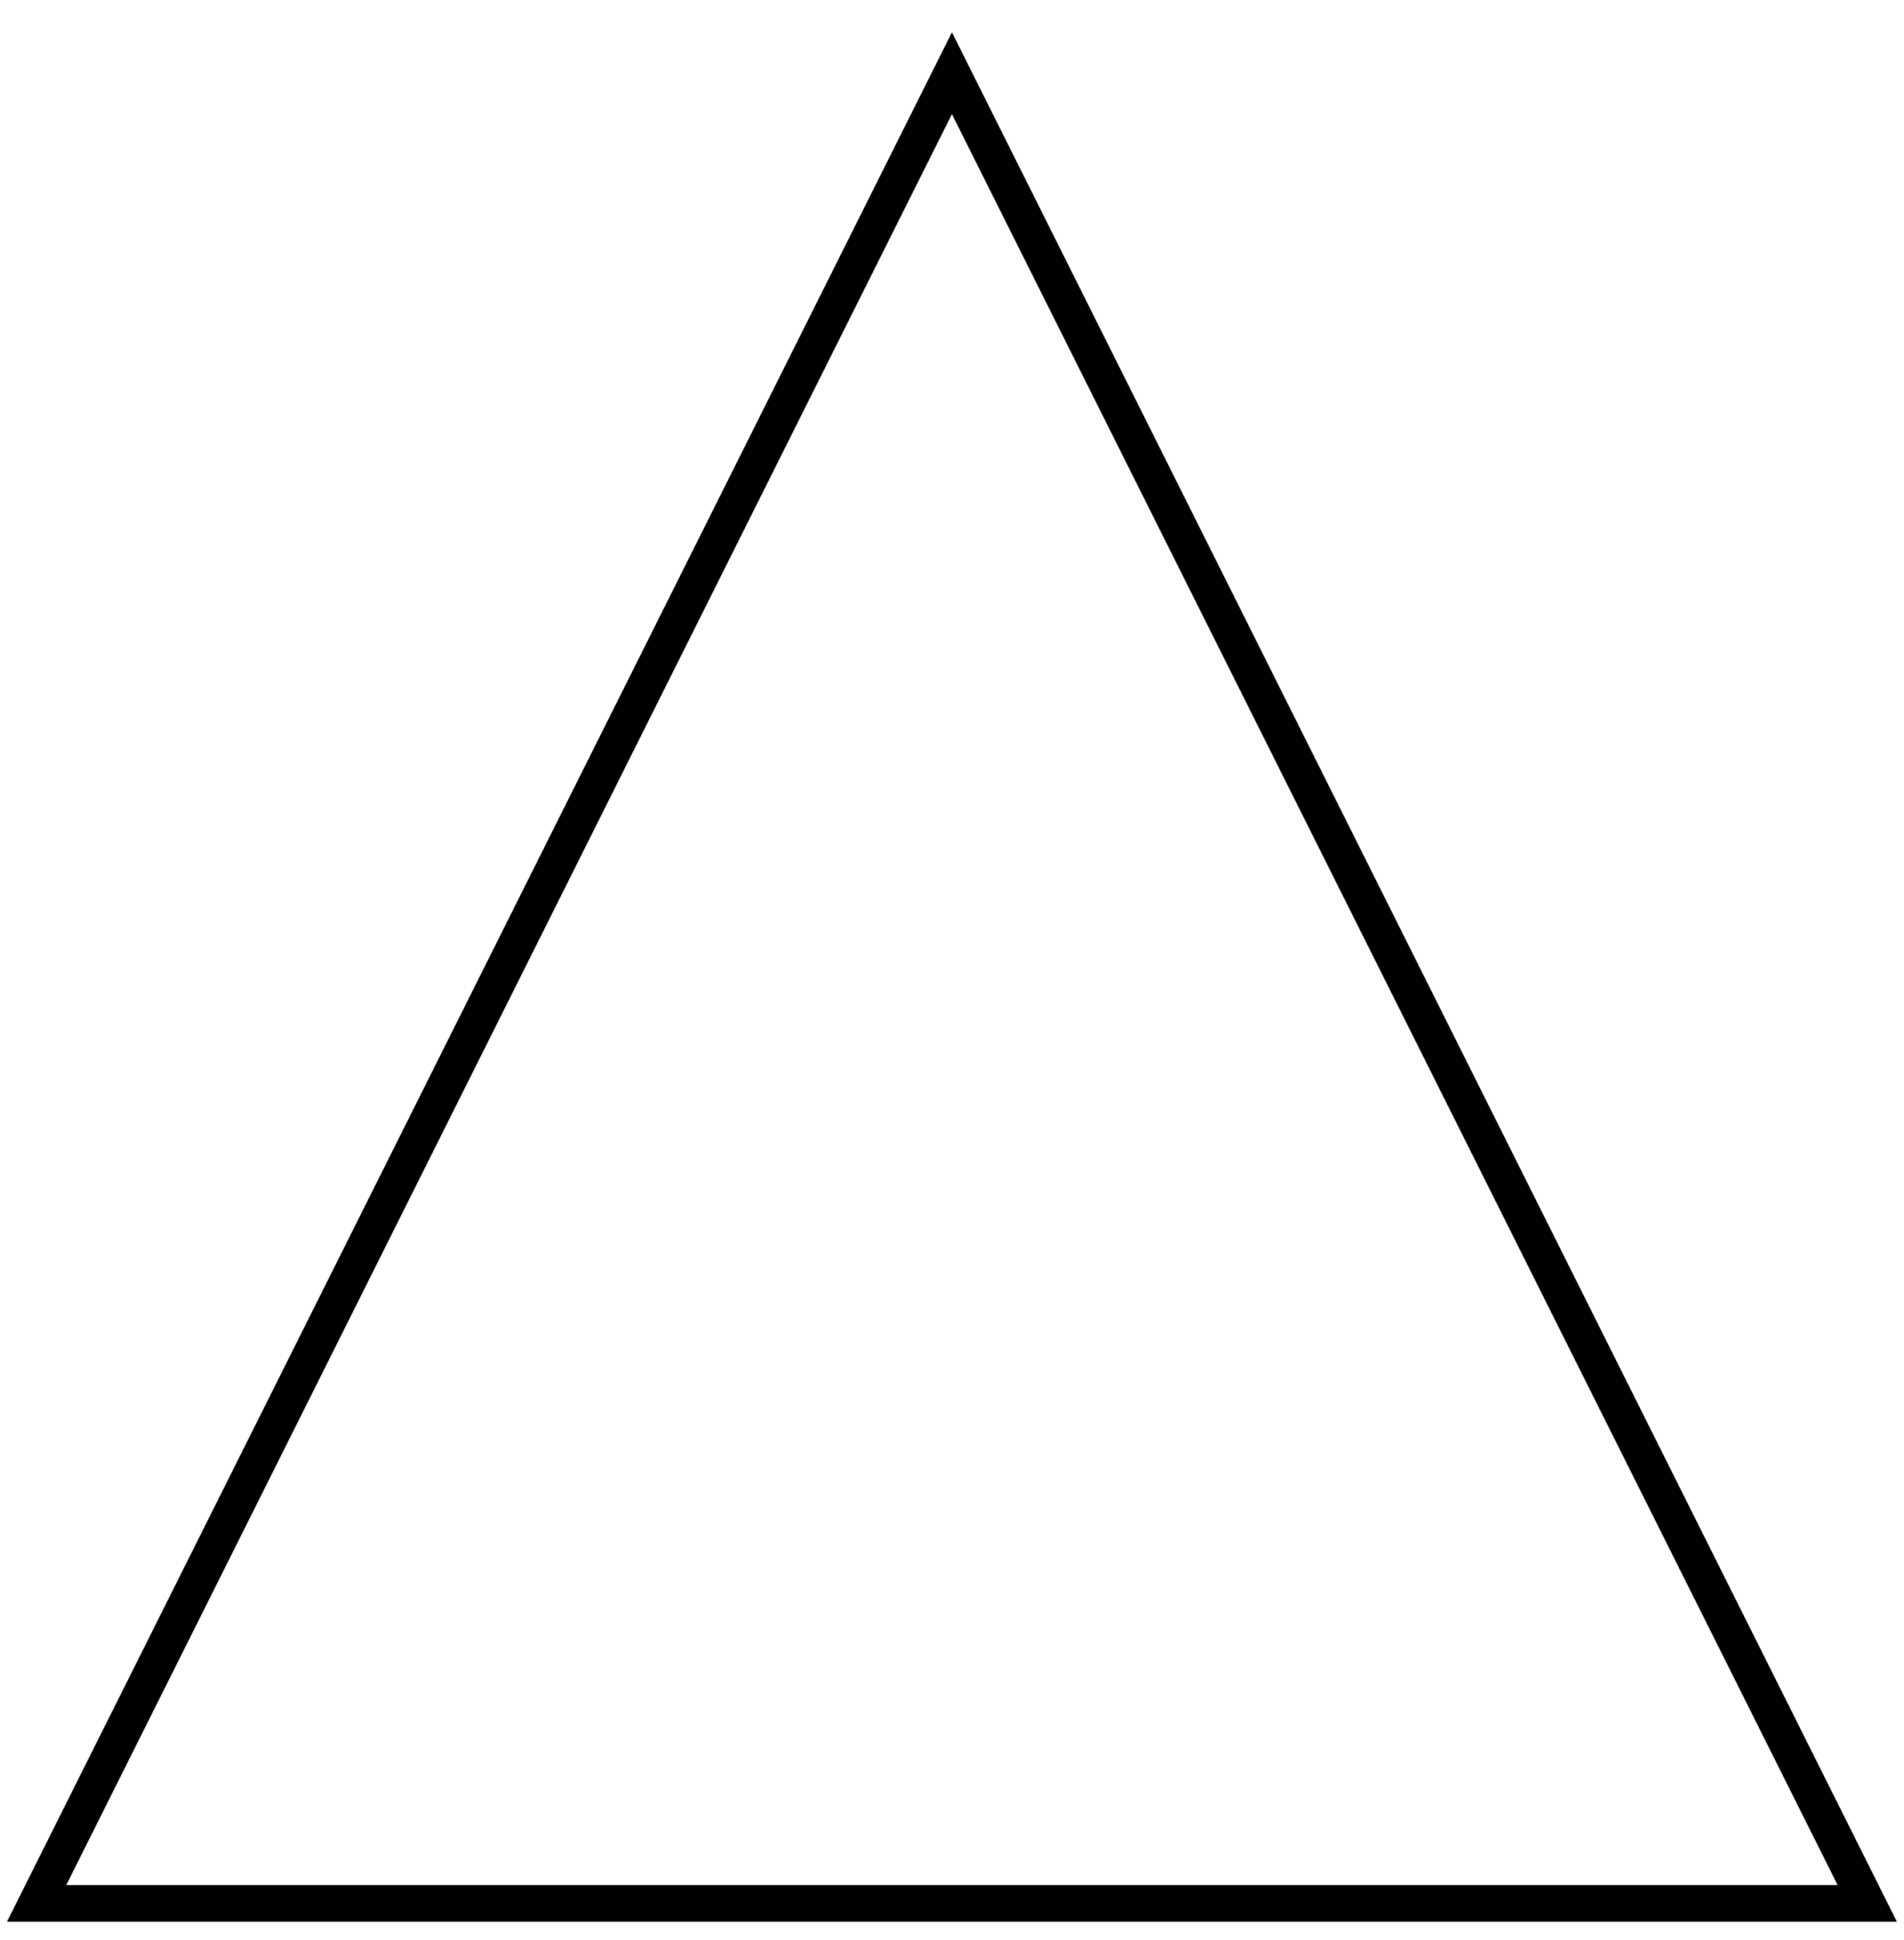
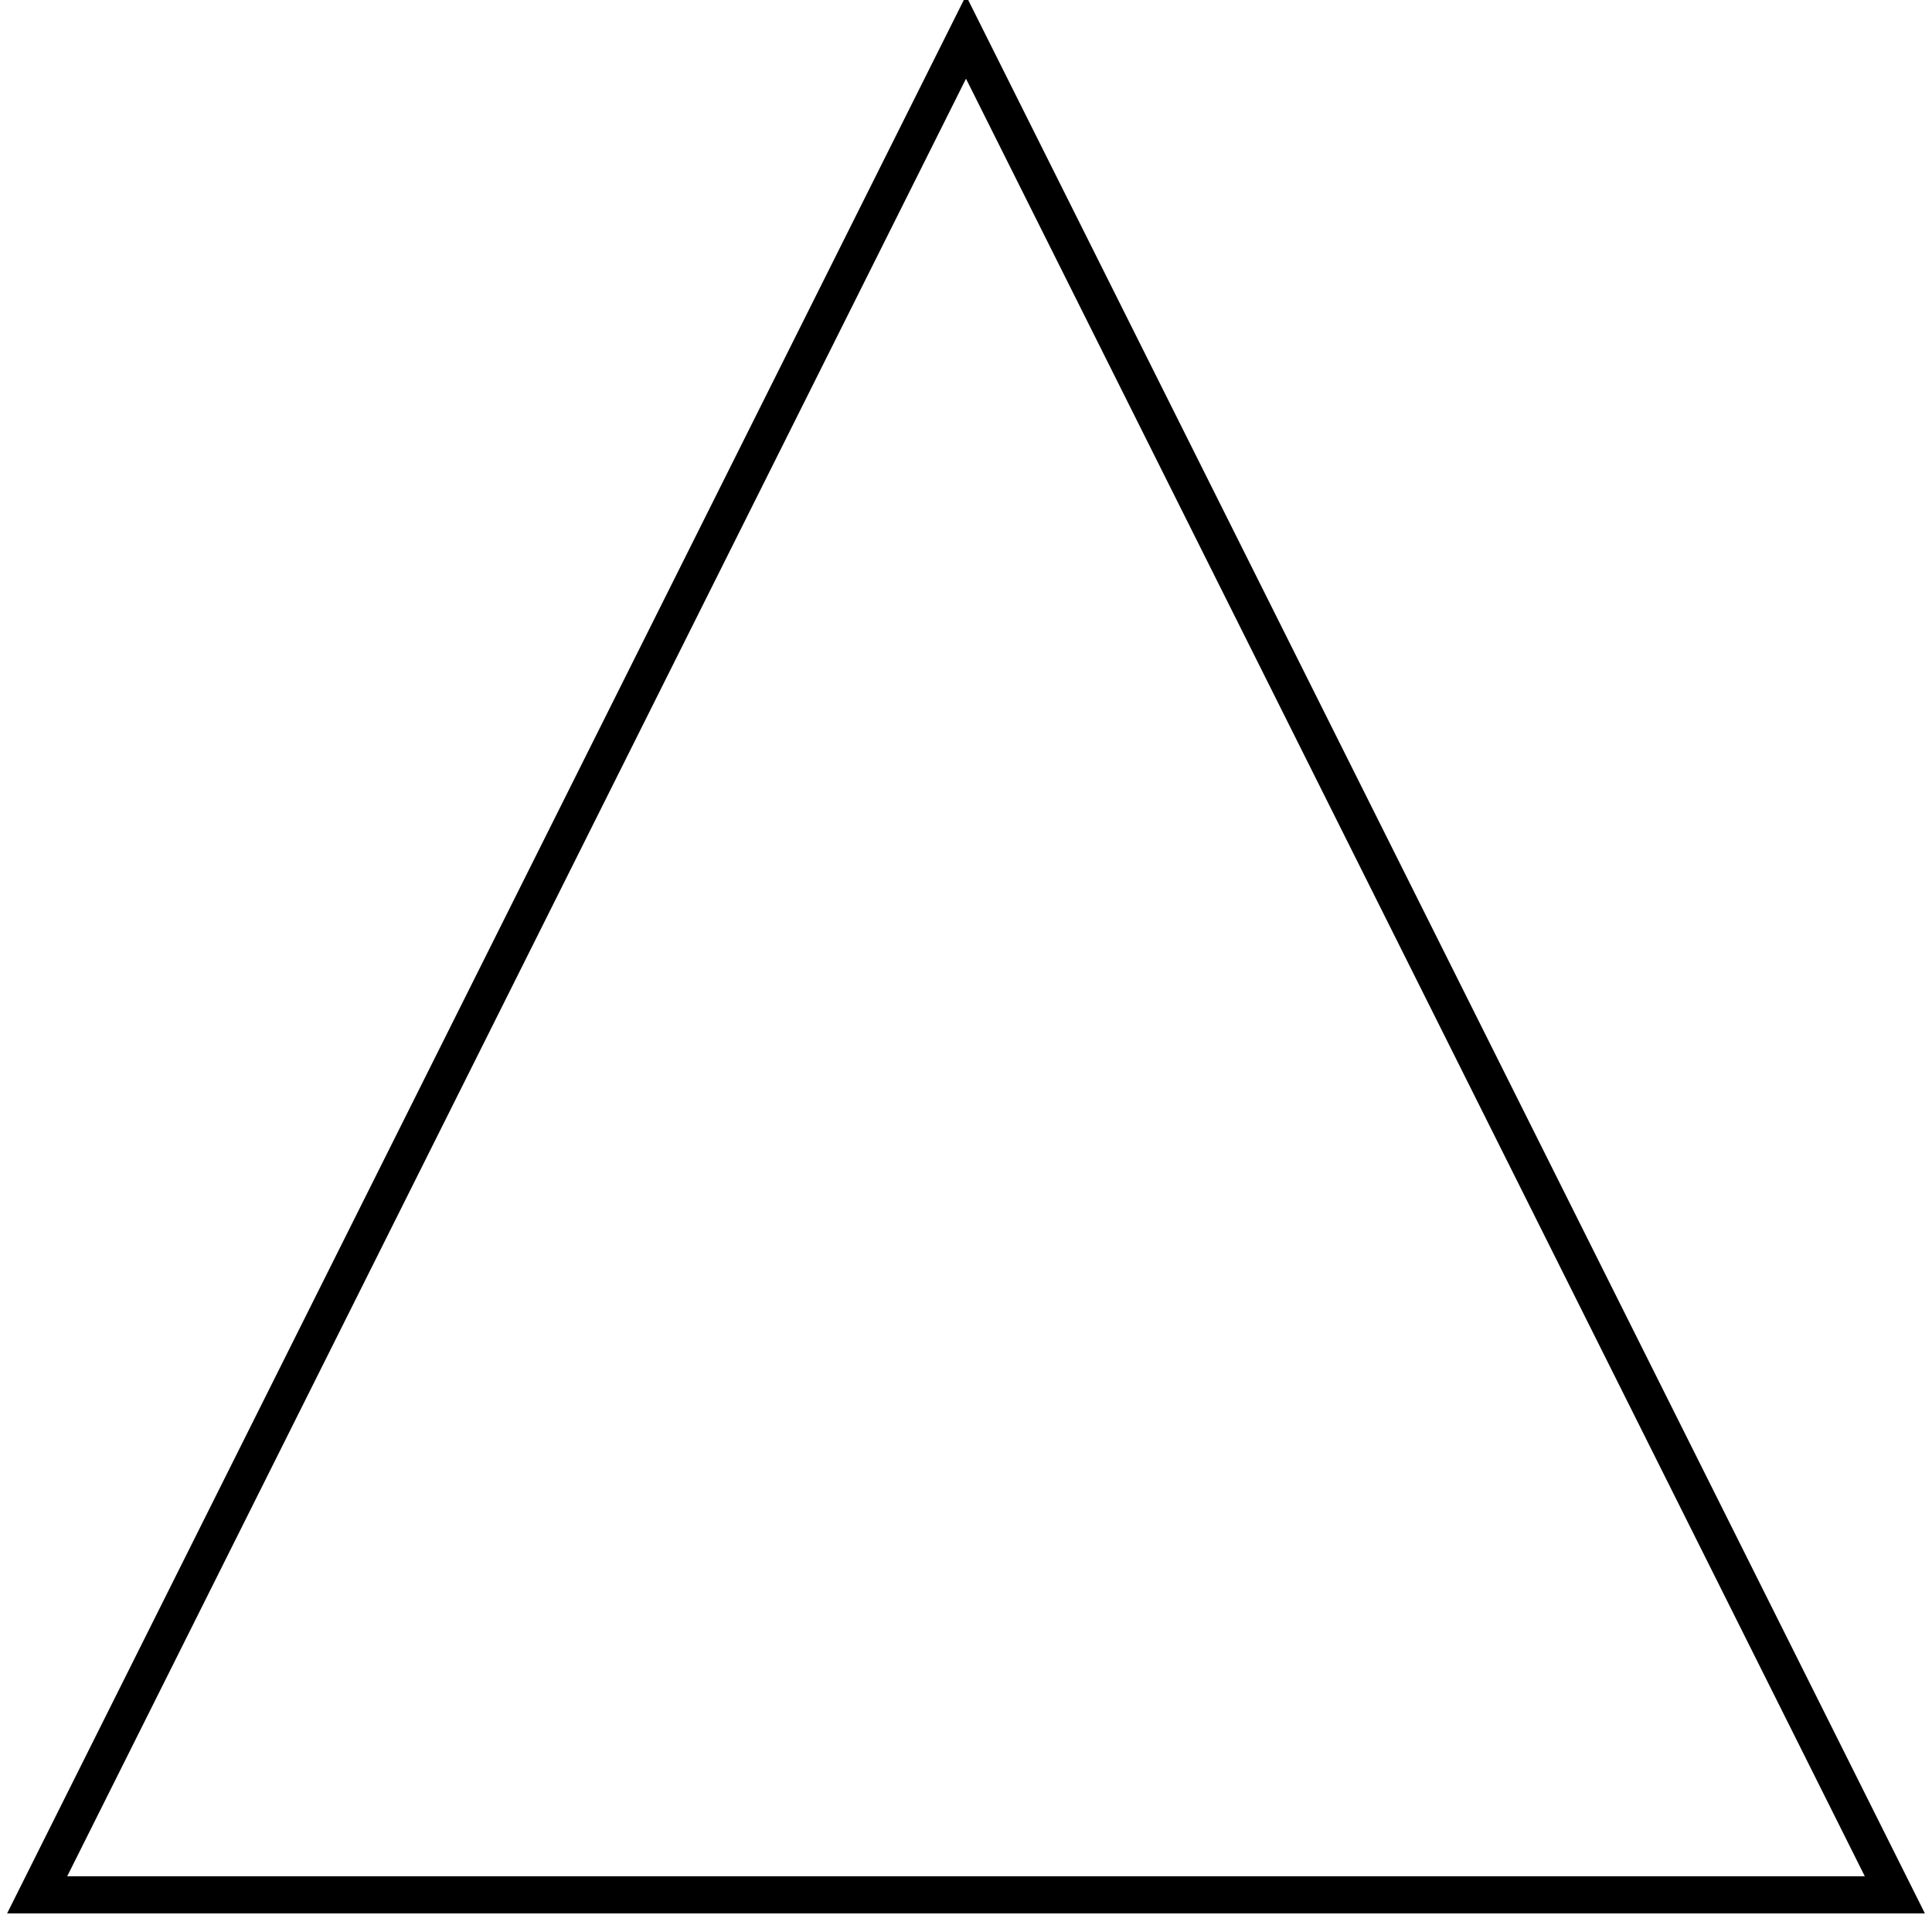
- <svg xmlns="http://www.w3.org/2000/svg" width="52px" height="53px" viewBox="0 0 52 53" version="1.1">
-   <g id="Page-1" stroke="none" stroke-width="1" fill="none" fill-rule="evenodd">
-     <g id="Constellation-Canvas" transform="translate(-63, -6902)" stroke="#000000">
-       <g id="Shapes" transform="translate(0, 6636)">
-         <g id="Lego" transform="translate(64, 268)">
-           <polygon id="Triangle" points="25 0 50 50 0 50" />
-         </g>
-       </g>
-     </g>
+ <svg xmlns="http://www.w3.org/2000/svg" width="52px" height="52px" viewBox="0 0 52 52" version="1.1">
+   <g id="Page-1" stroke="#000000" stroke-width="1" fill="none" fill-rule="evenodd" transform="translate(1, 1)">
+     <polygon id="Triangle" points="25 0 50 50 0 50" />
  </g>
</svg>
